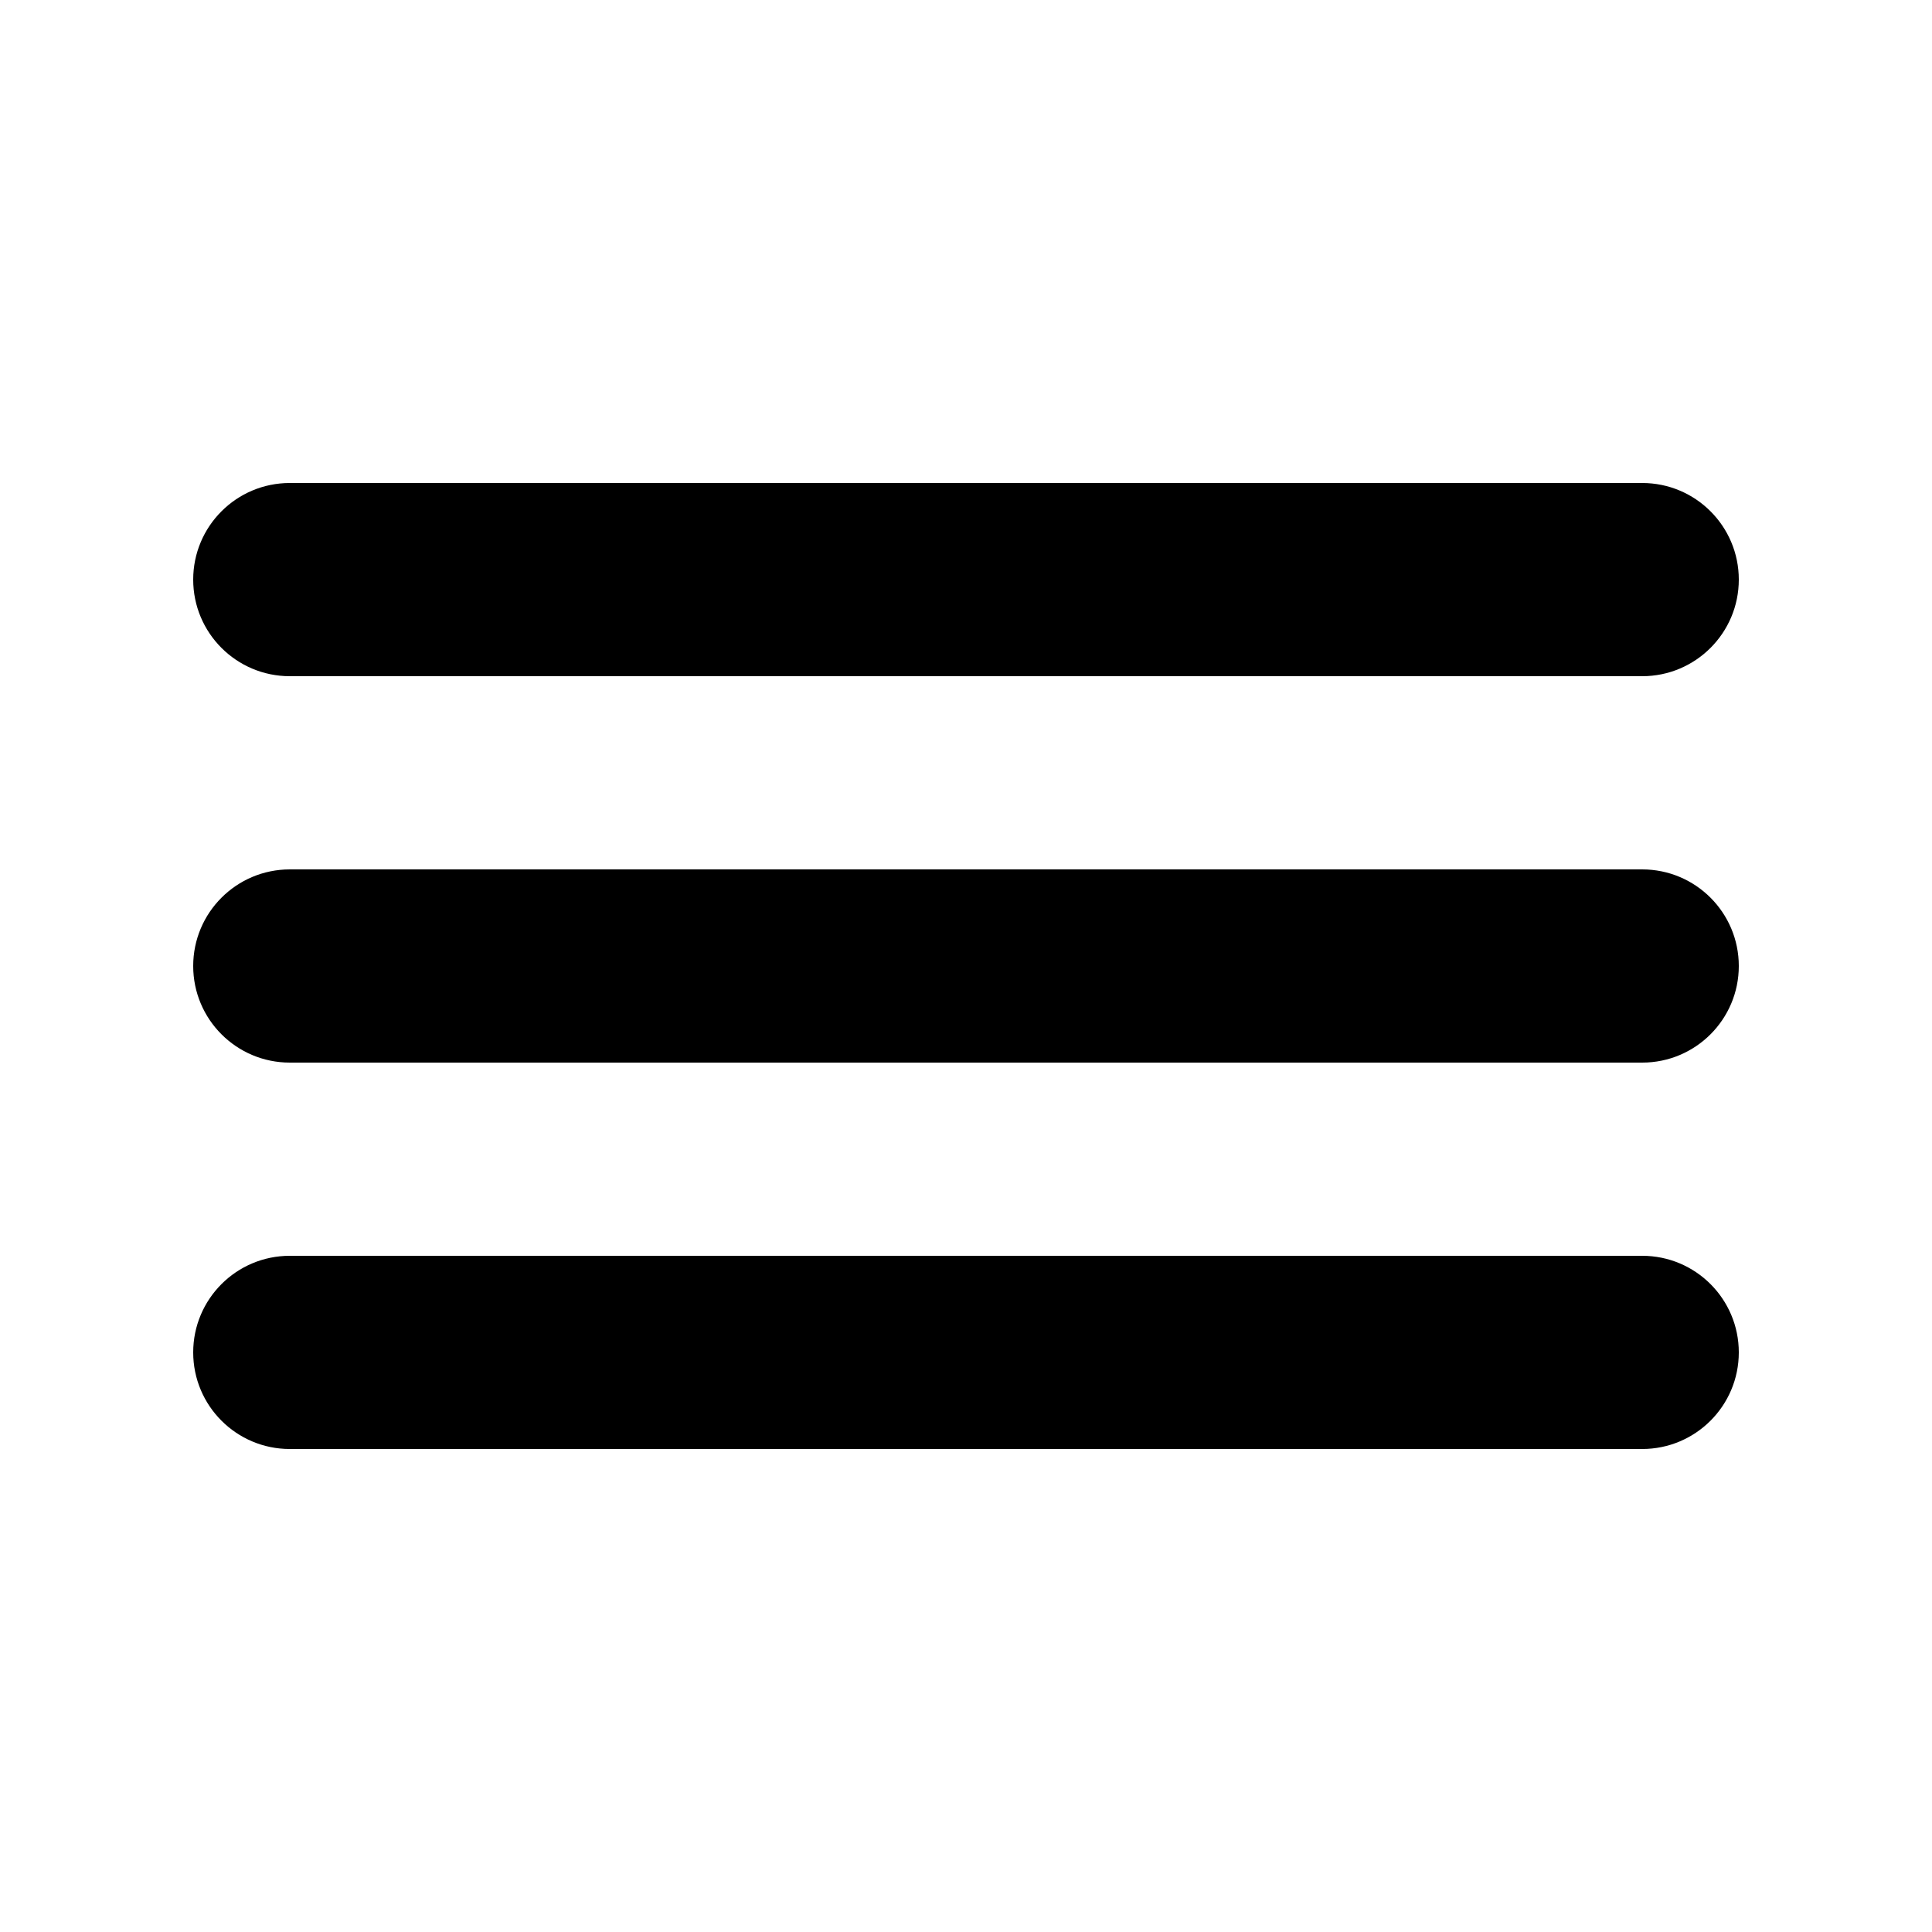
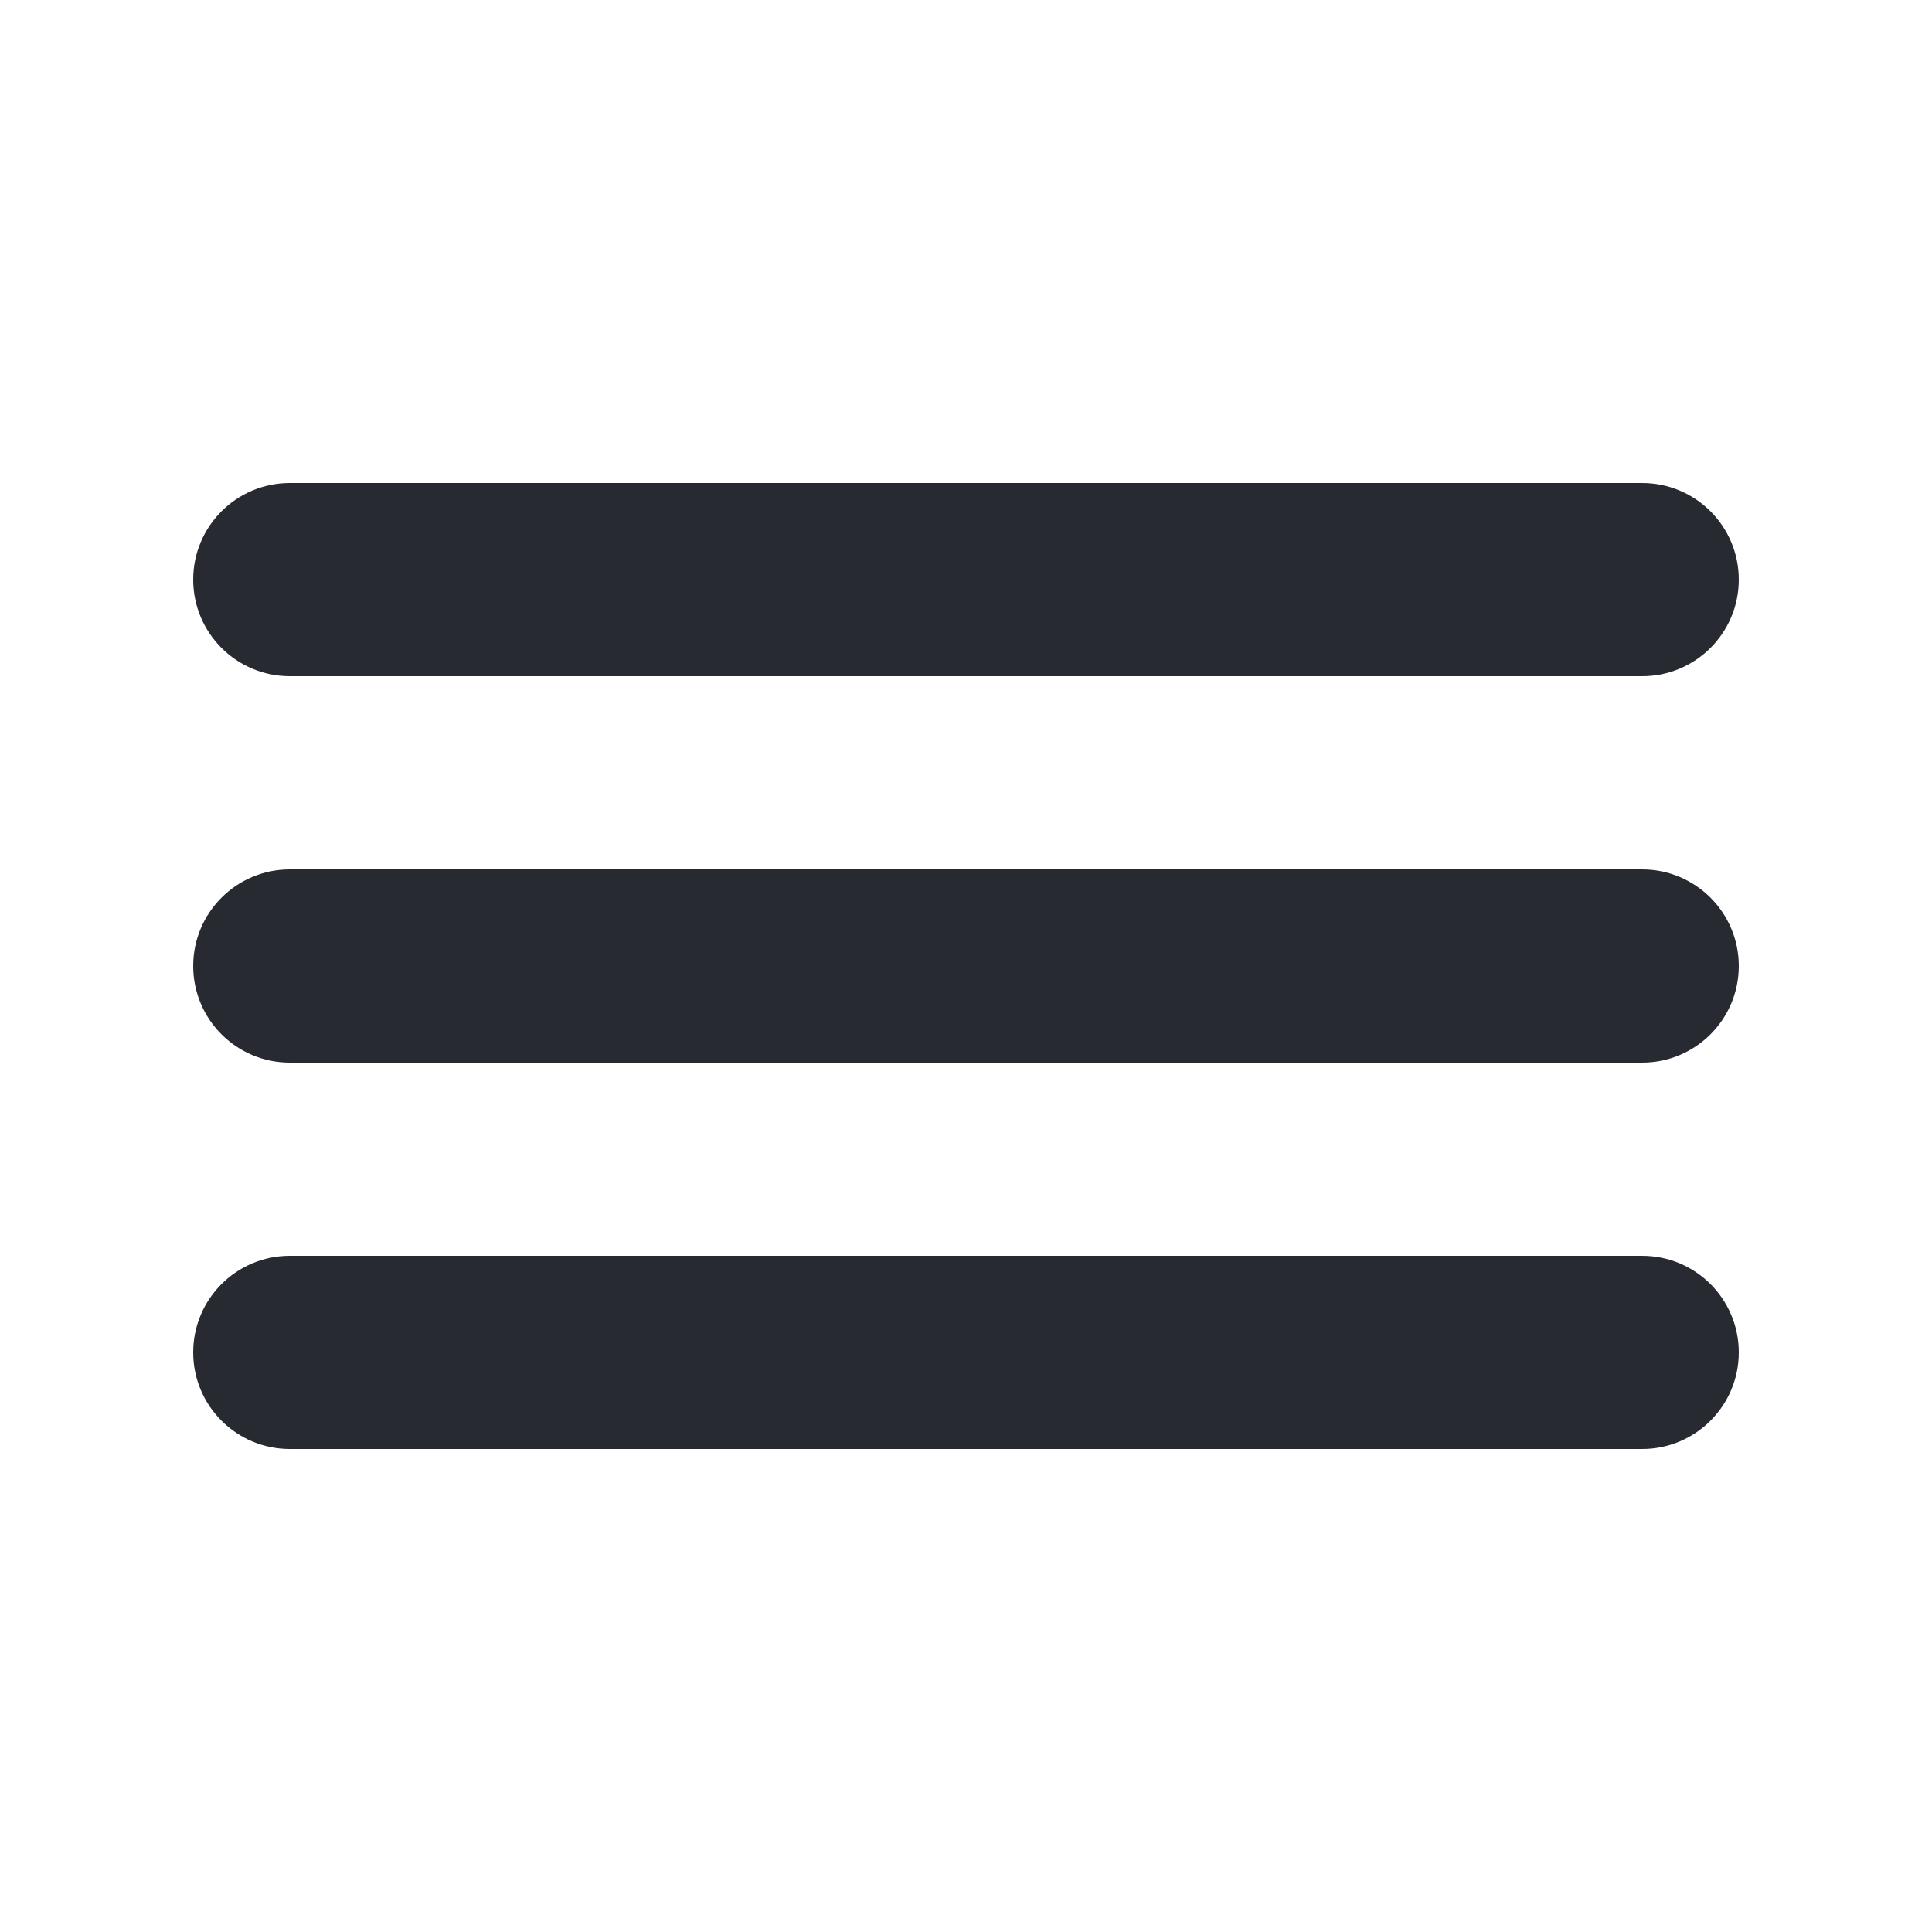
<svg xmlns="http://www.w3.org/2000/svg" class="humburger" viewBox="0 0 100 100" width="50">
-   <rect class="line top" width="80" height="10" x="10" y="25" rx="5" />
-   <rect class="line middle" width="80" height="10" x="10" y="45" rx="5" />
-   <rect class="line bottom" width="80" height="10" x="10" y="65" rx="5" />
+   <rect class="line top" width="80" height="10" x="10" y="25" rx="5" fill="#272a31" />
+   <rect class="line middle" width="80" height="10" x="10" y="45" rx="5" fill="#272a31" />
+   <rect class="line bottom" width="80" height="10" x="10" y="65" rx="5" fill="#272a31" />
</svg>
